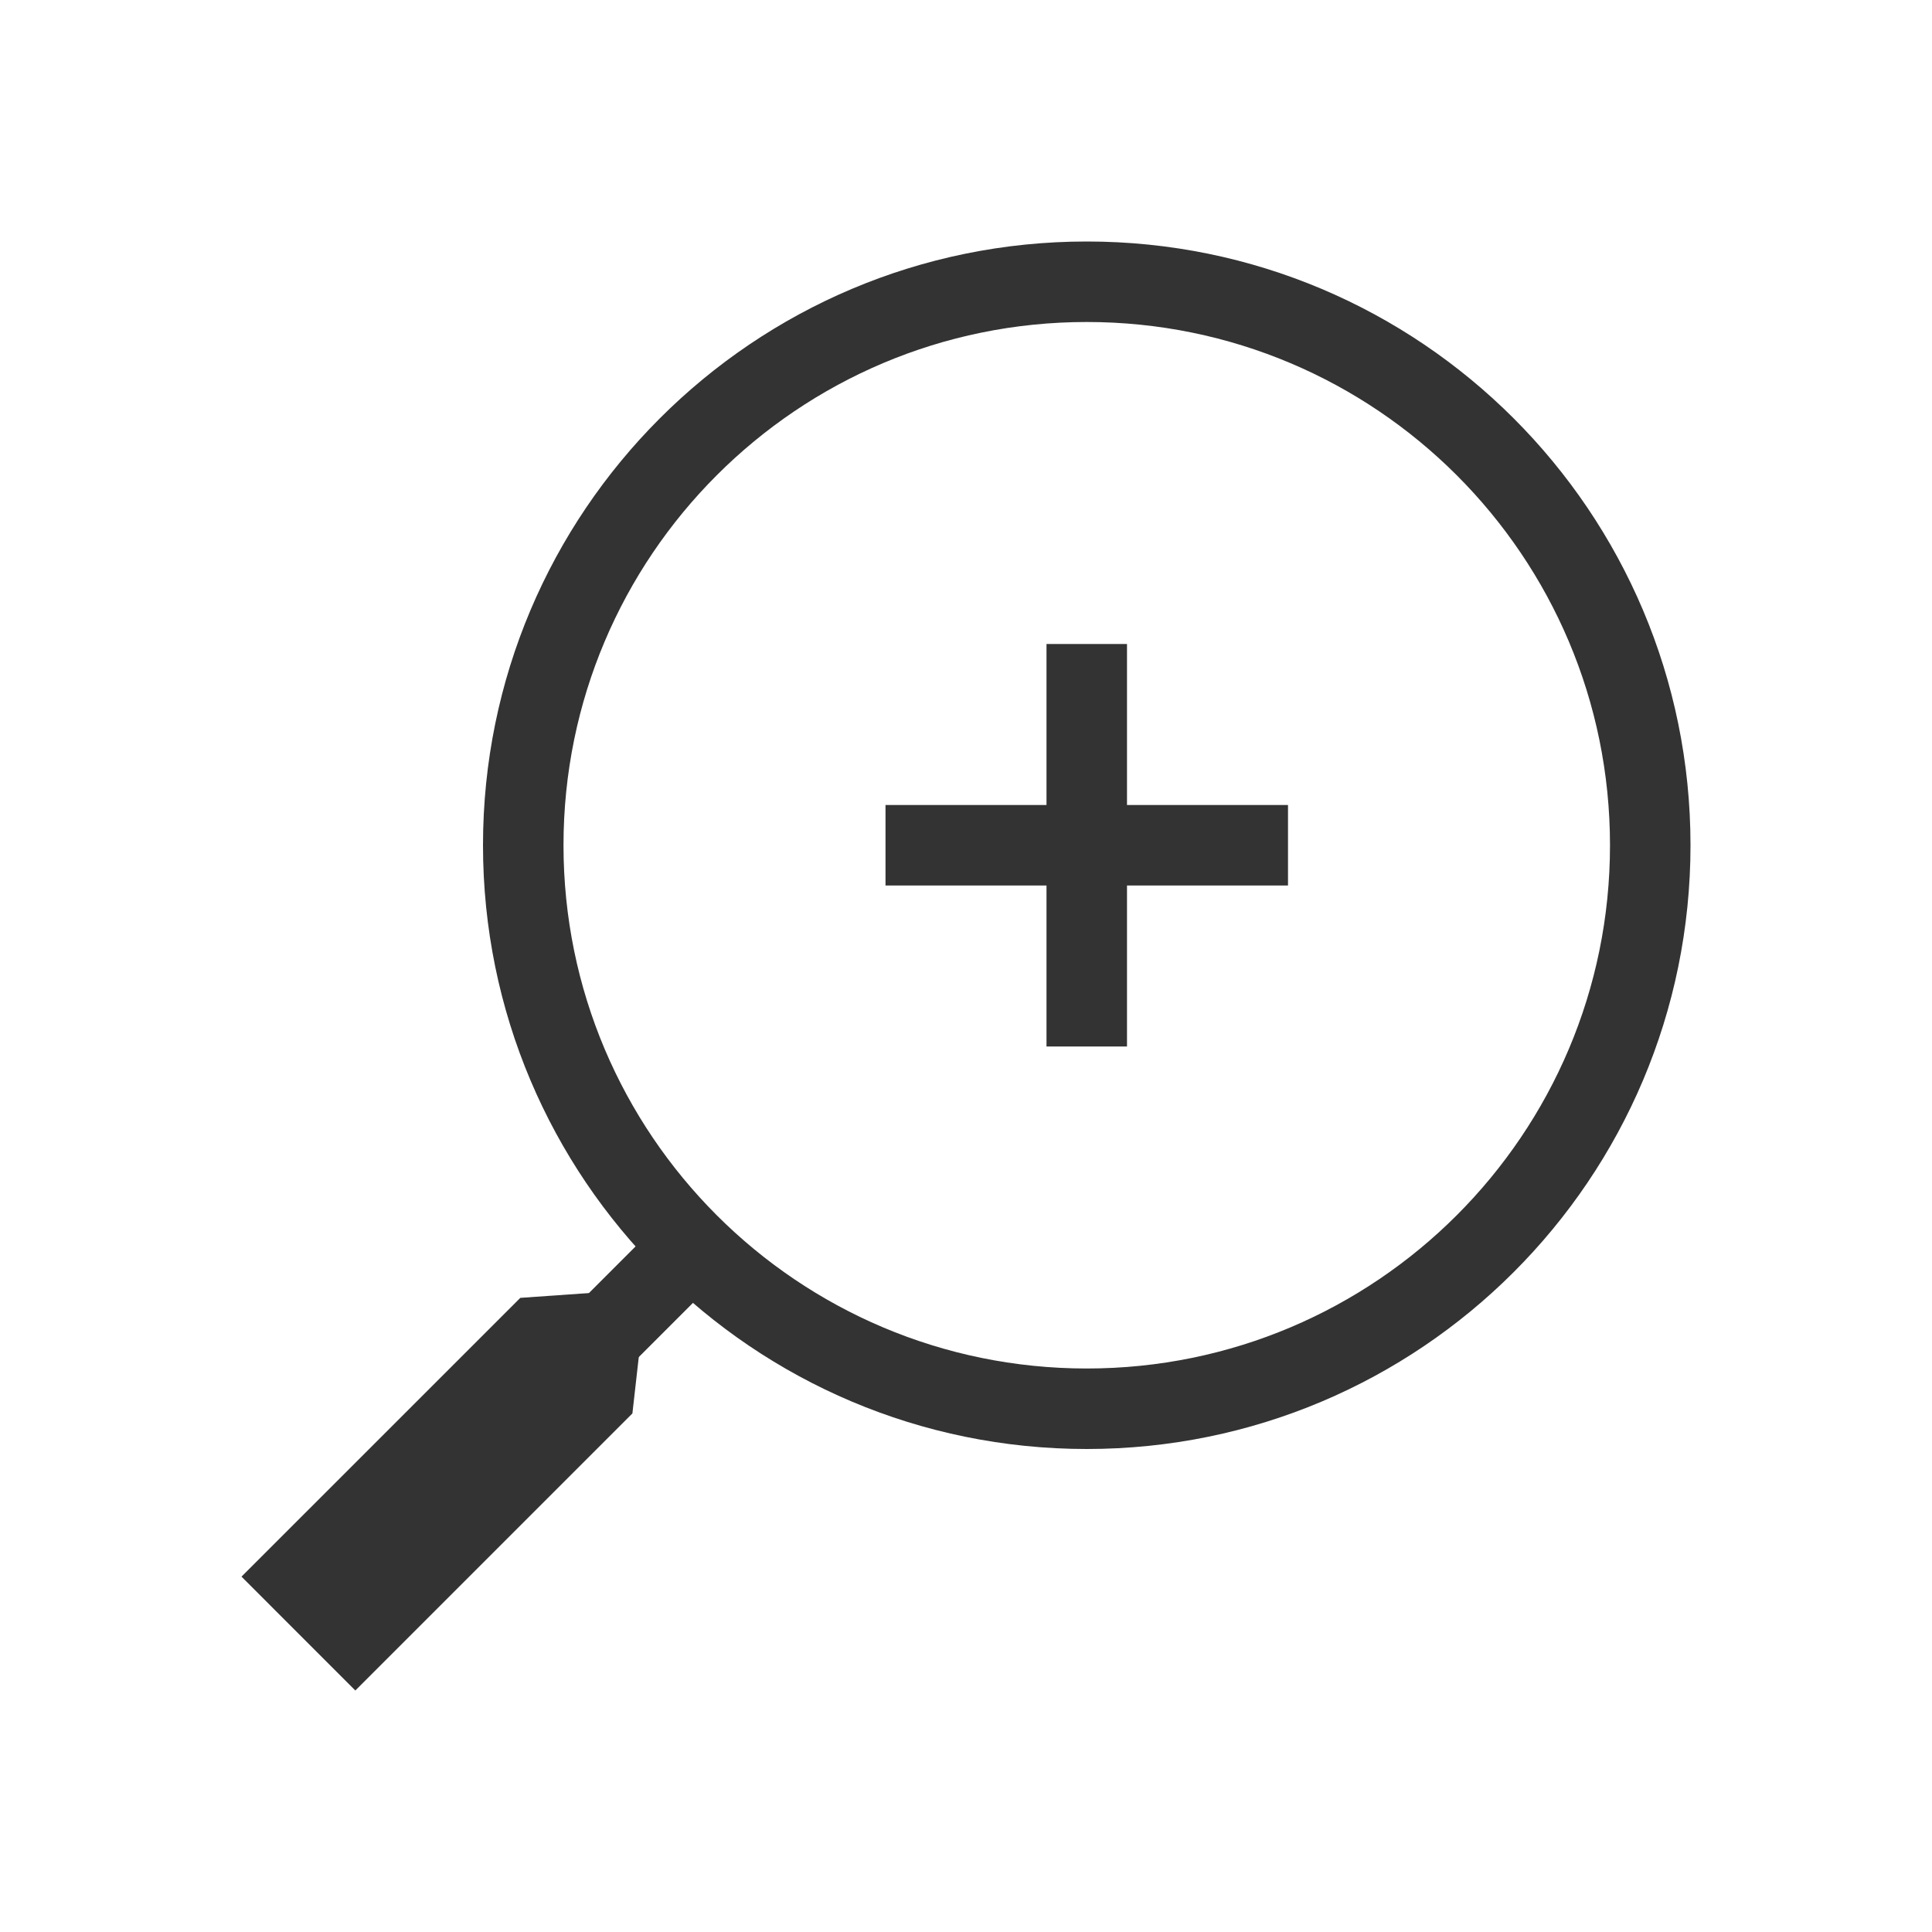
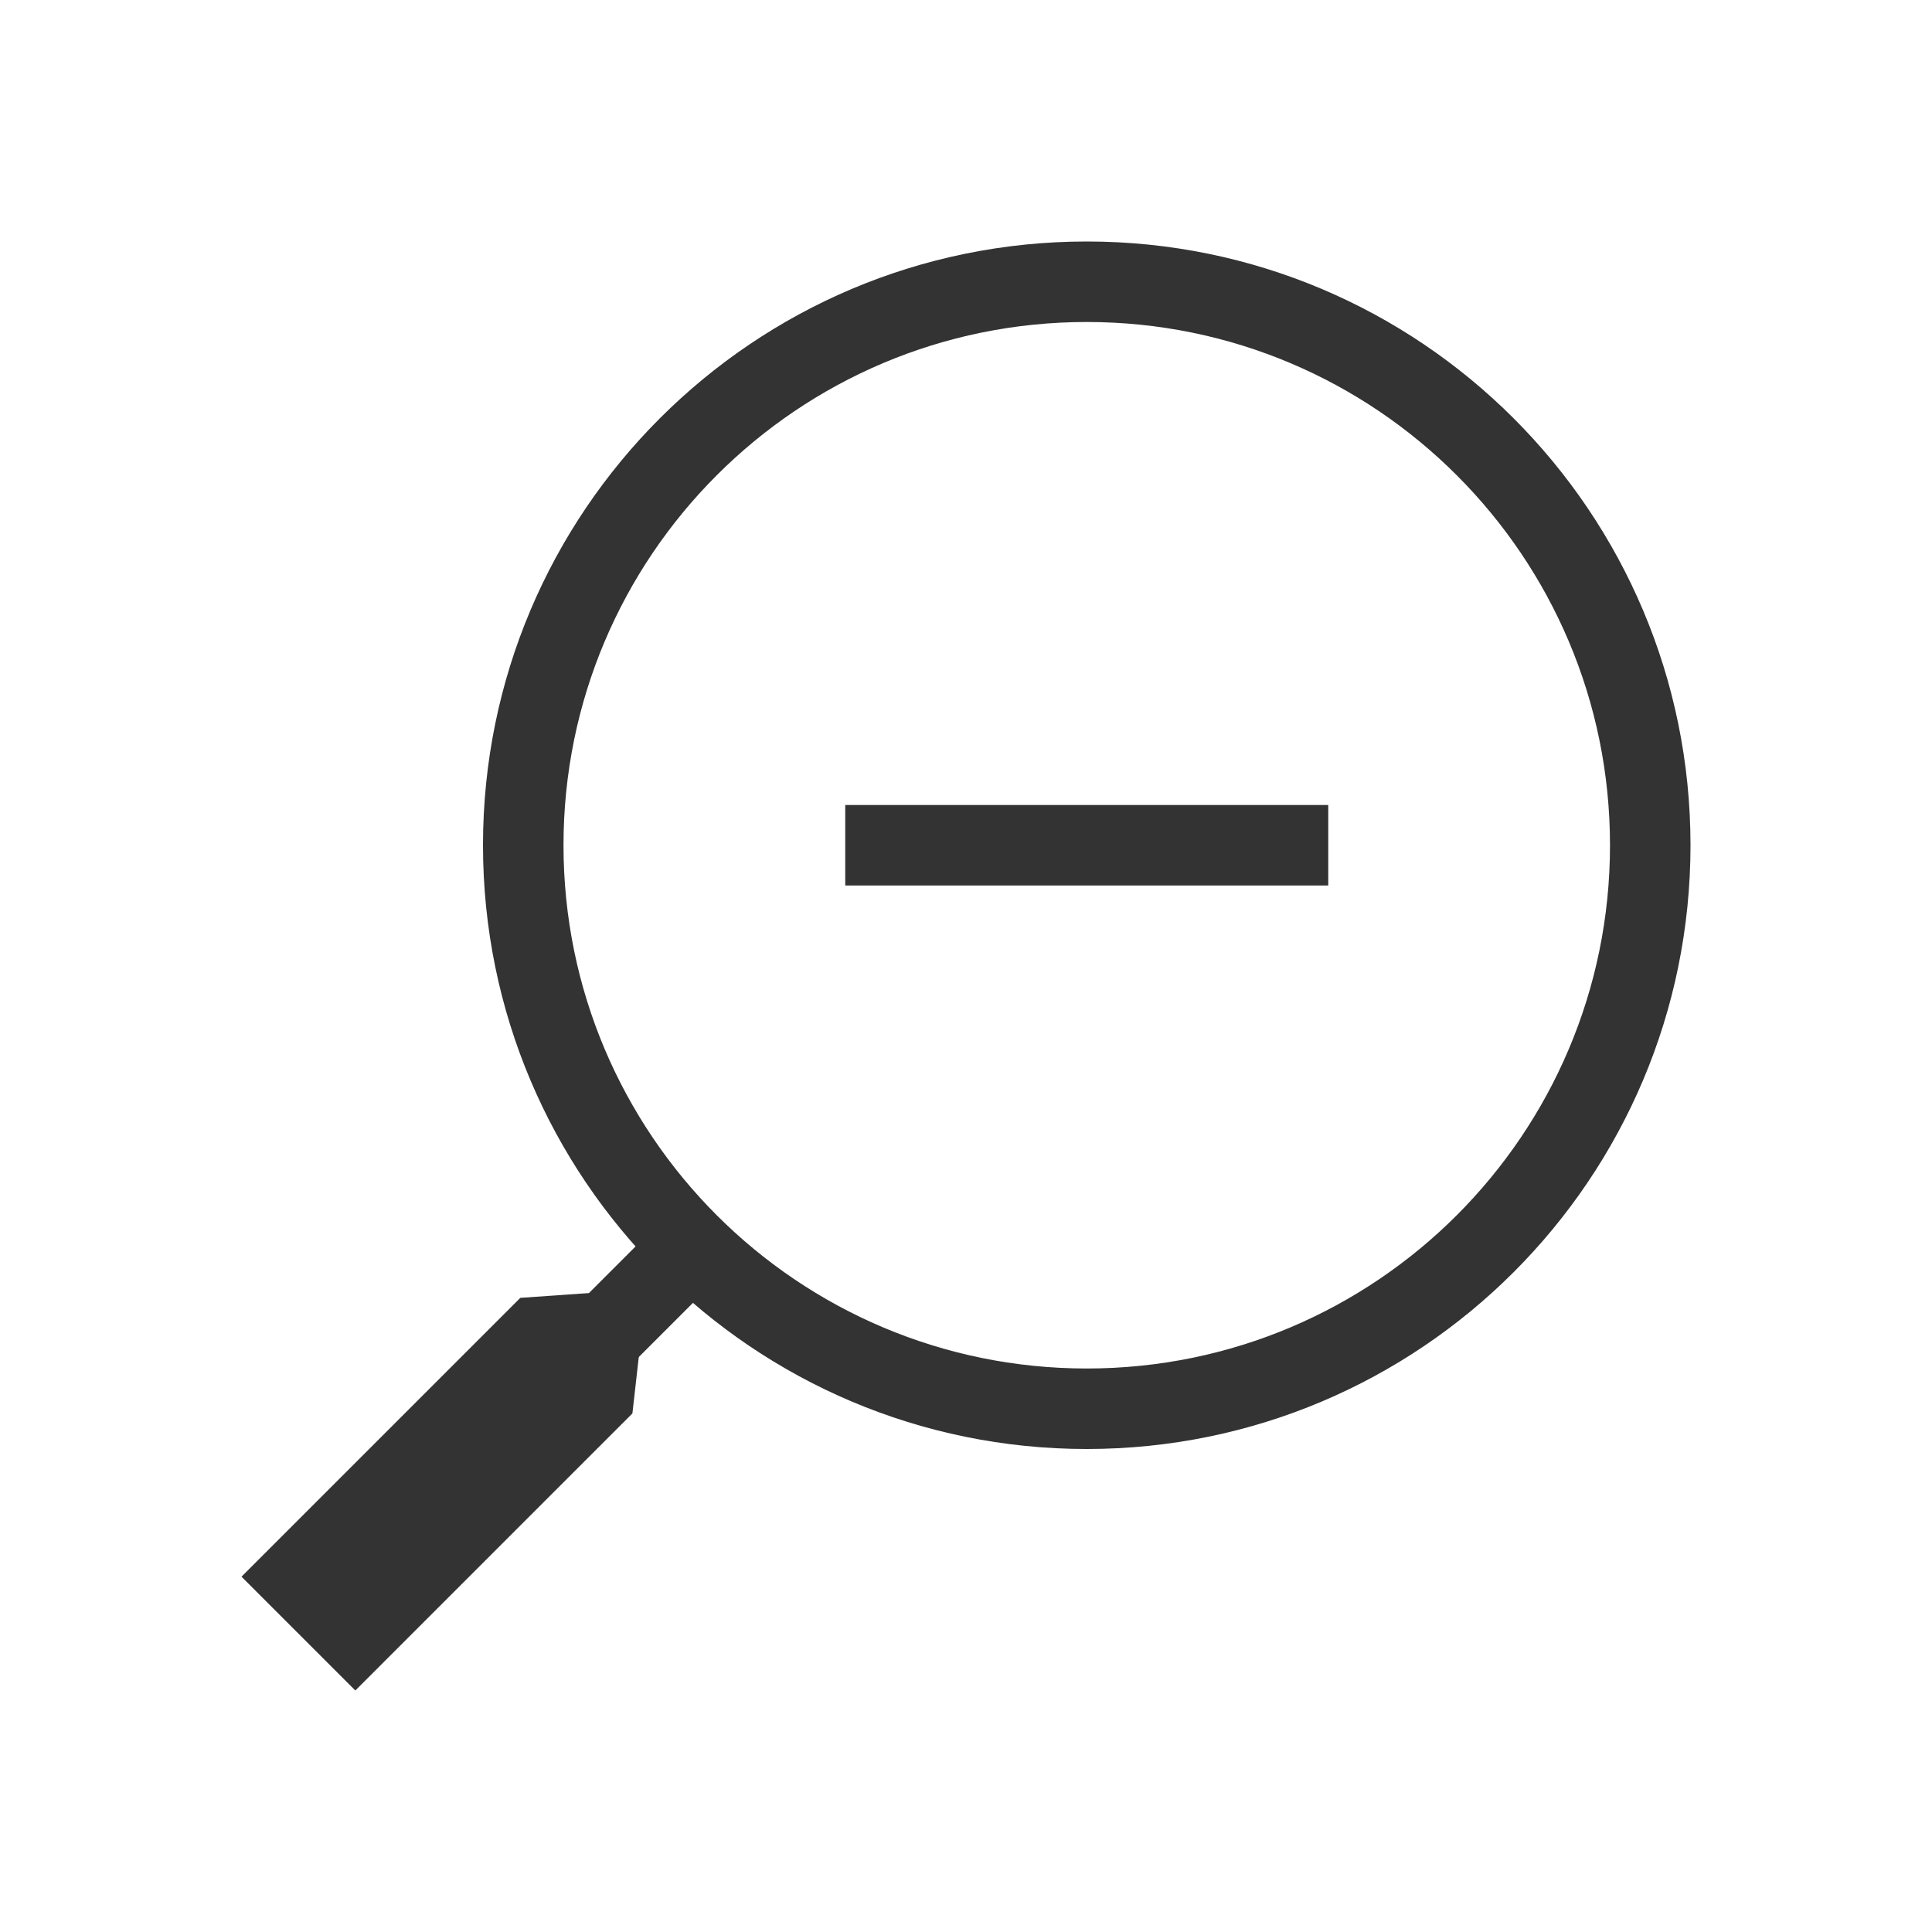
<svg xmlns="http://www.w3.org/2000/svg" width="48" height="48" viewBox="0 0 48 48" fill="none">
-   <path fill-rule="evenodd" clip-rule="evenodd" d="M32 22H22V20H32V22Z" fill="#333333" />
-   <path fill-rule="evenodd" clip-rule="evenodd" d="M28 16V26H26V16H28Z" fill="#333333" />
-   <path fill-rule="evenodd" clip-rule="evenodd" d="M18.207 31.379L11.293 38.293L9.879 36.879L16.793 29.964L18.207 31.379Z" fill="#333333" />
-   <path d="M6 39.171L12.927 32.245L15.5 32.065L16 32.565L15.712 35.116L8.828 42L6 39.171Z" fill="#333333" />
+   <path fill-rule="evenodd" clip-rule="evenodd" d="M33 22H21V20H33V22Z" fill="#333333" />
+   <path fill-rule="evenodd" clip-rule="evenodd" d="M18.379 31.207L11.293 38.293L9.879 36.879L16.965 29.793L18.379 31.207Z" fill="#333333" />
+   <path d="M6 39.172L12.927 32.245L15.5 32.065L16 32.565L15.712 35.116L8.828 42L6 39.172Z" fill="#333333" />
  <path fill-rule="evenodd" clip-rule="evenodd" d="M27 34C34.18 34 40 28.18 40 21C40 13.82 34.18 8 27 8C19.82 8 14 13.82 14 21C14 28.18 19.82 34 27 34ZM27 36C35.284 36 42 29.284 42 21C42 12.716 35.284 6 27 6C18.716 6 12 12.716 12 21C12 29.284 18.716 36 27 36Z" fill="#333333" />
</svg>
